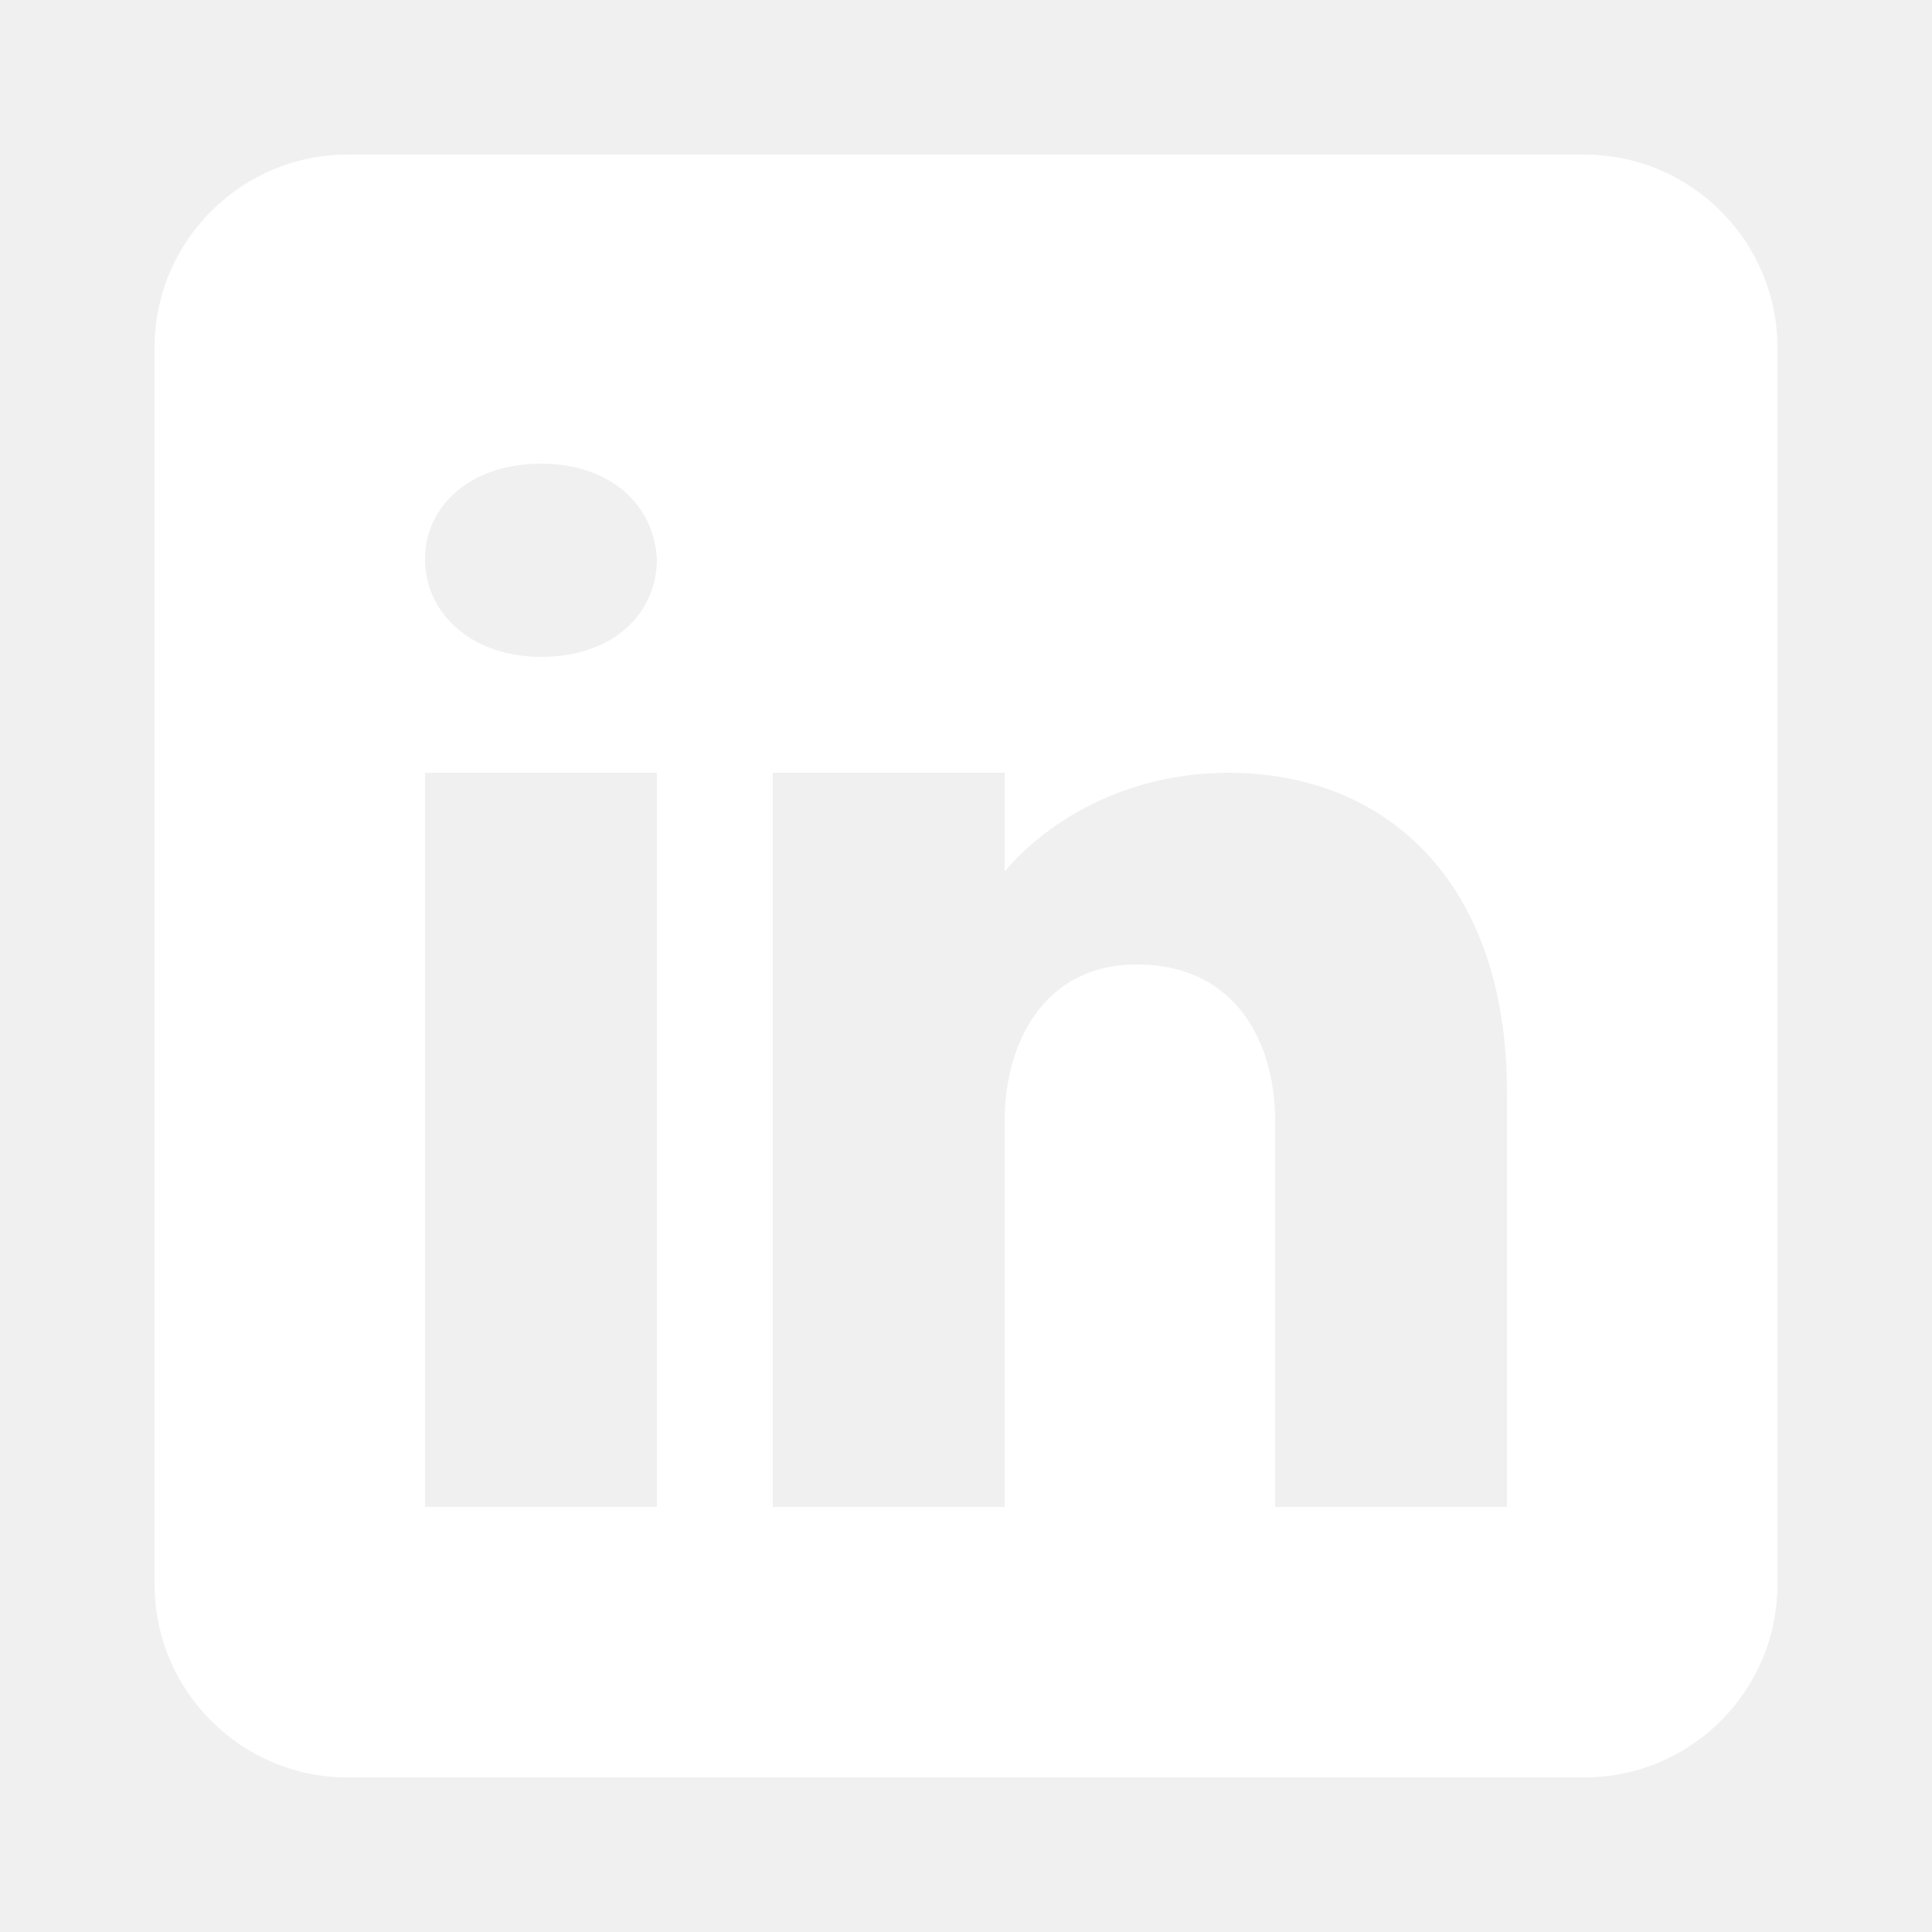
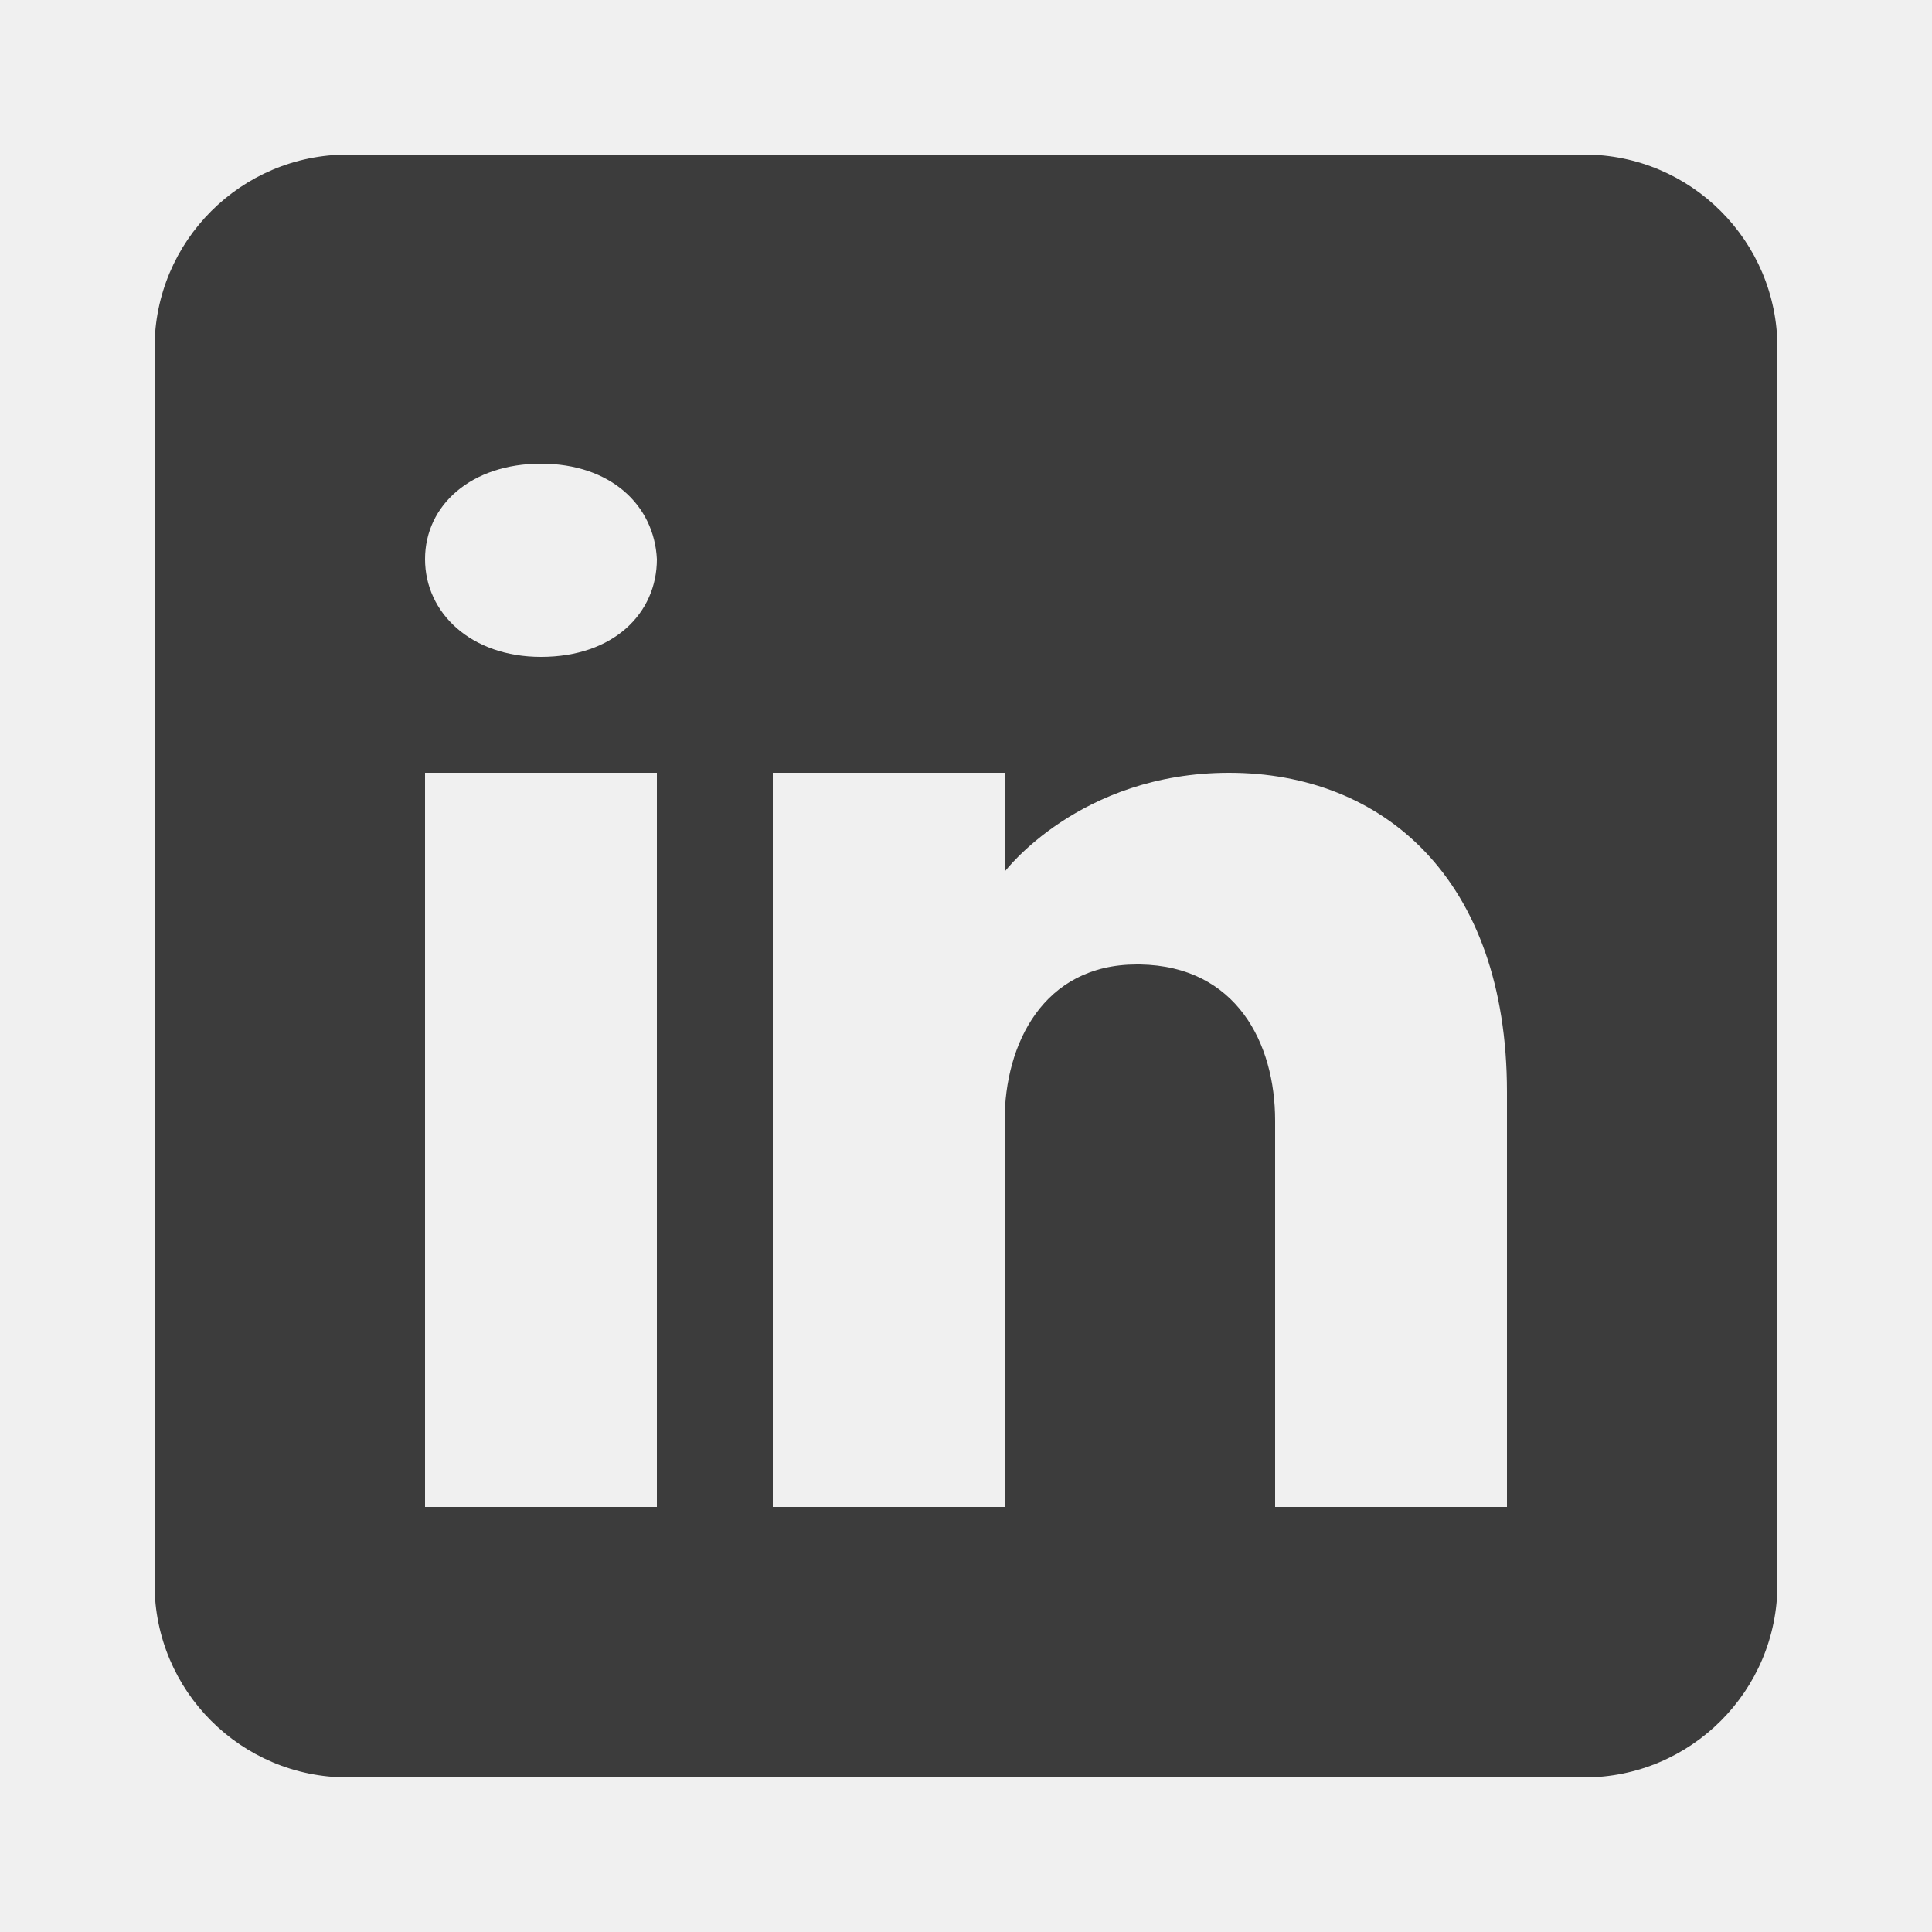
<svg xmlns="http://www.w3.org/2000/svg" width="50" height="50">
  <rect id="backgroundrect" width="100%" height="100%" x="0" y="0" fill="none" stroke="none" />
  <g class="currentLayer" style="">
-     <path d="M41,4H9C6.24,4,4,6.24,4,9v32c0,2.76,2.24,5,5,5h32c2.76,0,5-2.24,5-5V9C46,6.24,43.76,4,41,4z M17,20v19h-6V20H17z M11,14.47c0-1.4,1.2-2.47,3-2.47s2.93,1.07,3,2.47c0,1.4-1.12,2.53-3,2.53C12.2,17,11,15.87,11,14.47z M39,39h-6c0,0,0-9.26,0-10 c0-2-1-4-3.5-4.04h-0.08C27,24.96,26,27.02,26,29c0,0.91,0,10,0,10h-6V20h6v2.56c0,0,1.93-2.56,5.81-2.56 c3.97,0,7.19,2.73,7.19,8.26V39z" id="svg_1" class="selected" fill="#ffffff" fill-opacity="1" />
+     <path d="M41,4H9C6.24,4,4,6.24,4,9v32c0,2.76,2.24,5,5,5h32c2.76,0,5-2.24,5-5V9C46,6.24,43.76,4,41,4z M17,20v19h-6V20H17z M11,14.47c0-1.4,1.2-2.47,3-2.47s2.93,1.07,3,2.47c0,1.4-1.12,2.53-3,2.53C12.2,17,11,15.87,11,14.47z M39,39h-6c0,0,0-9.26,0-10 c0-2-1-4-3.5-4.04h-0.08C27,24.96,26,27.02,26,29c0,0.91,0,10,0,10h-6V20h6v2.56c0,0,1.93-2.56,5.81-2.56 c3.97,0,7.19,2.73,7.19,8.26V39z" id="svg_1" class="selected" fill="#3c3c3c" fill-opacity="1" />
  </g>
</svg>
